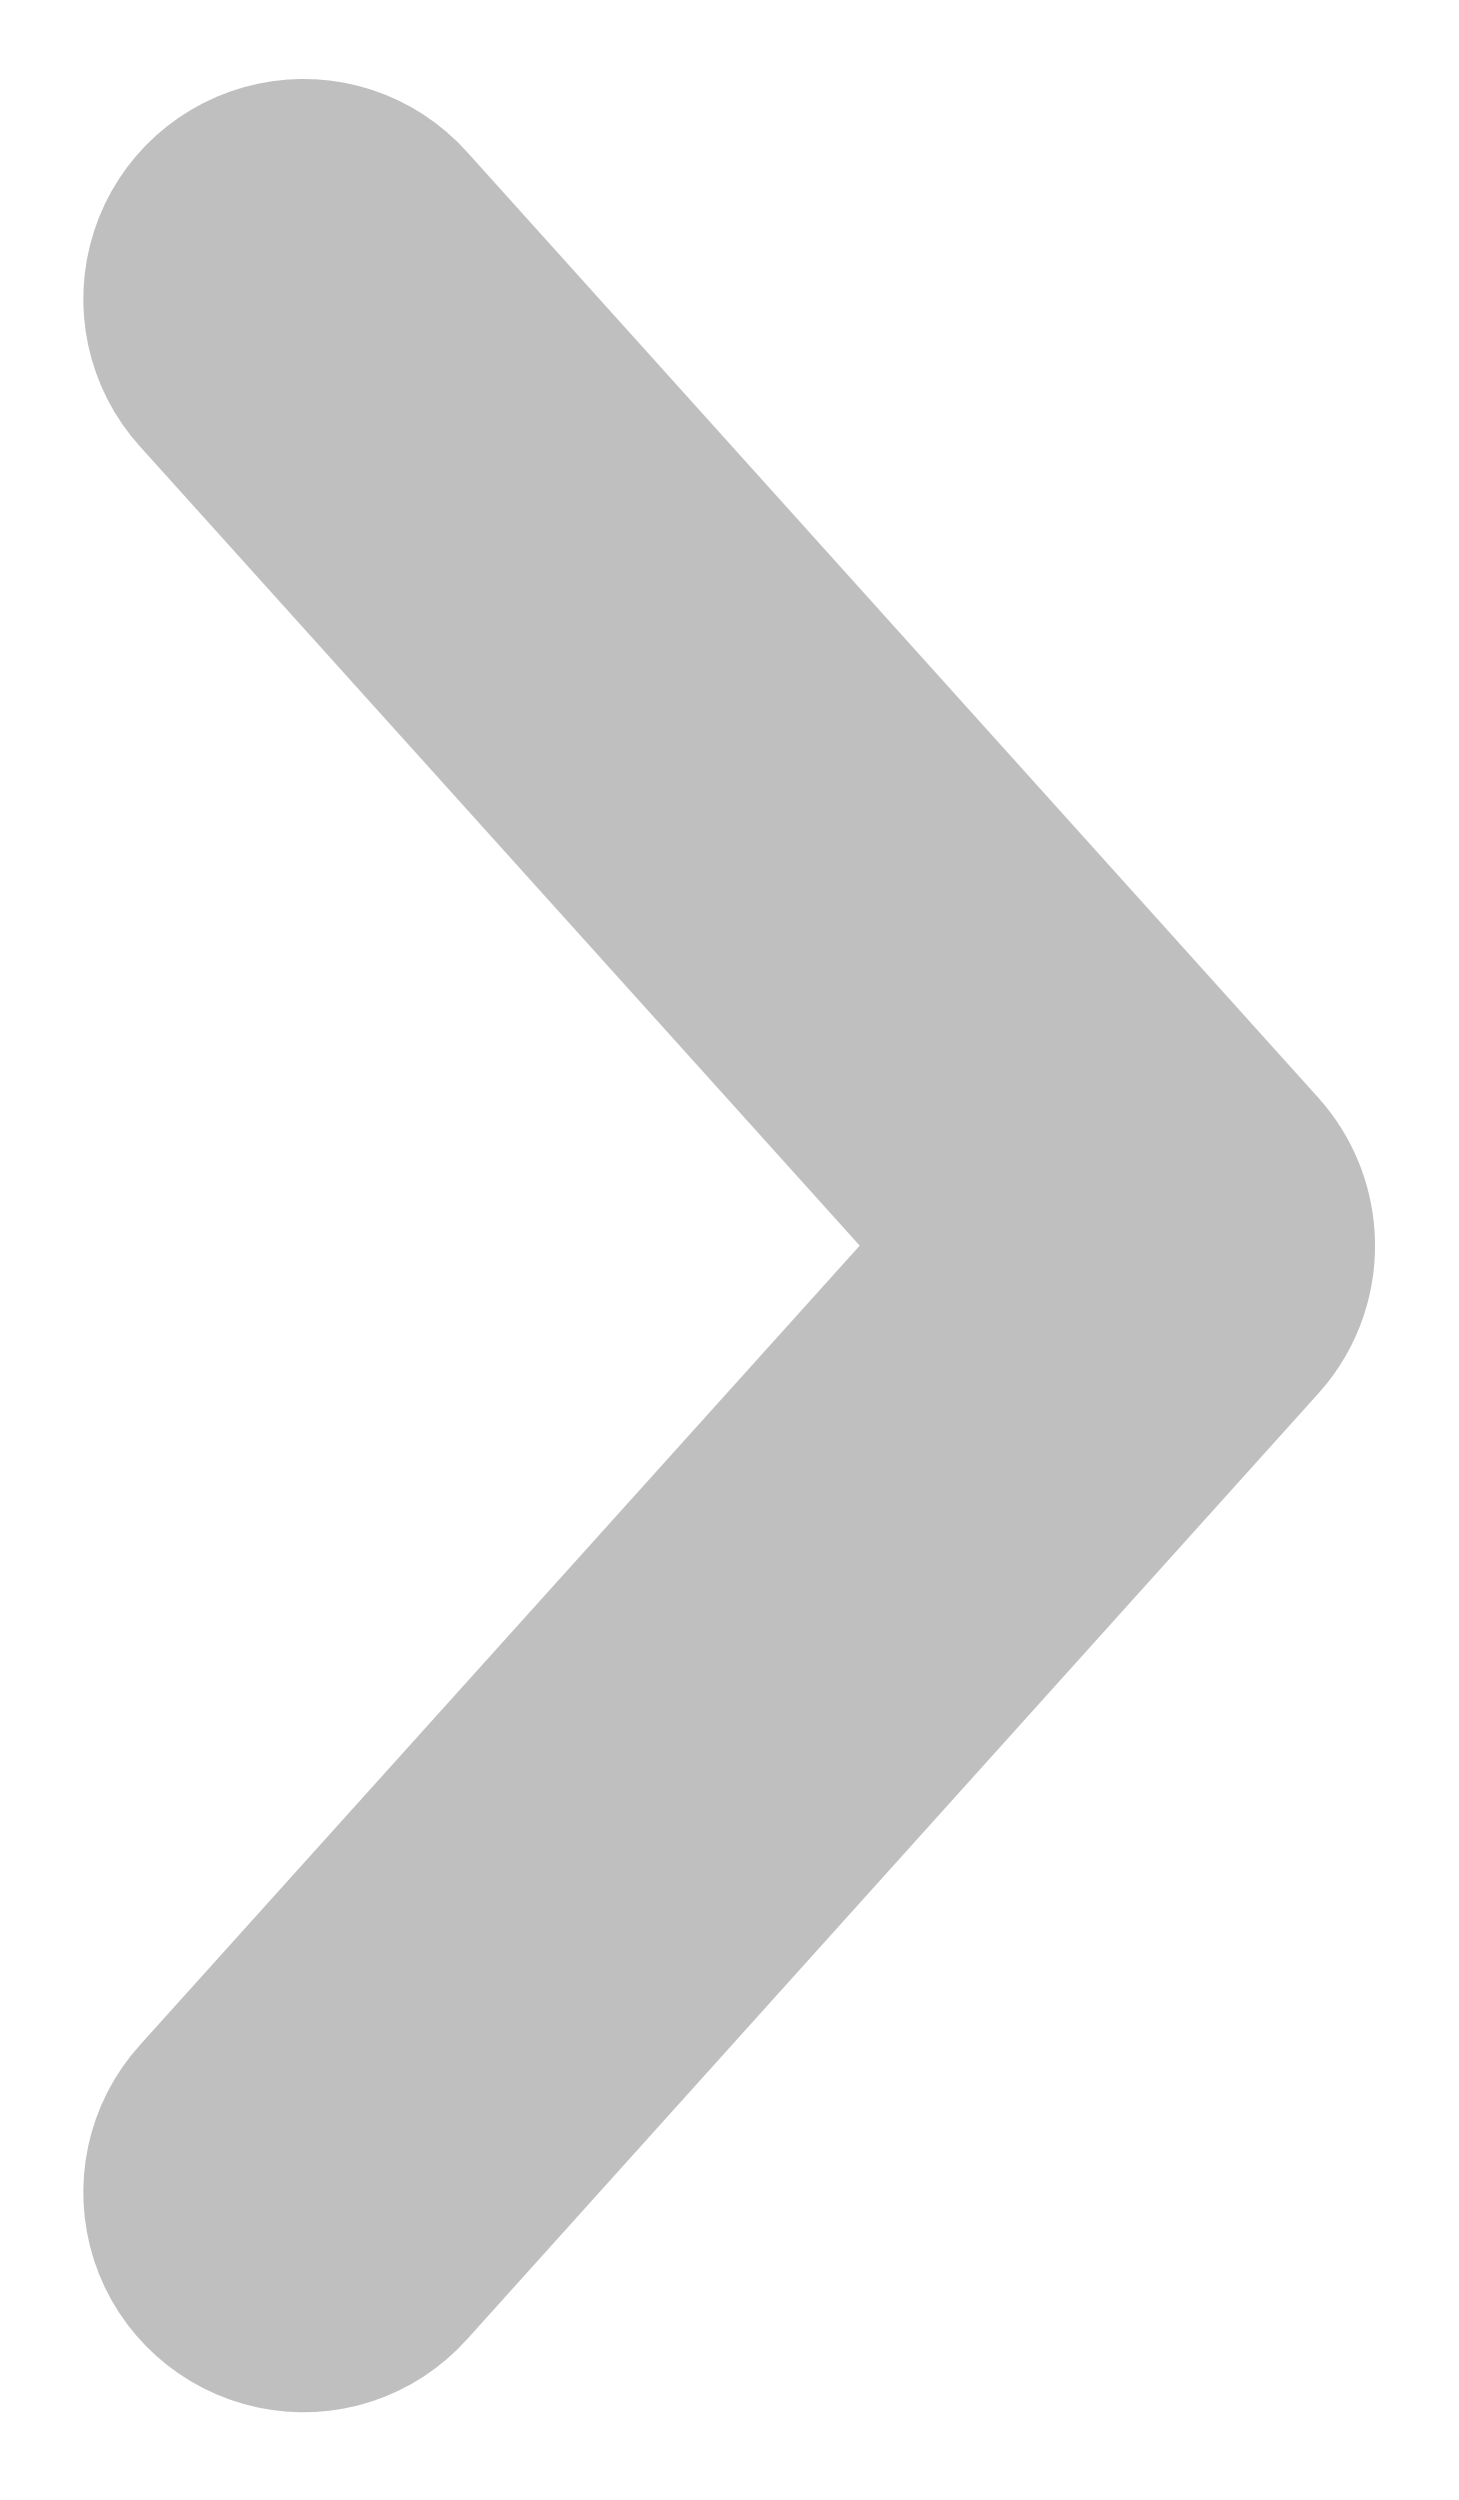
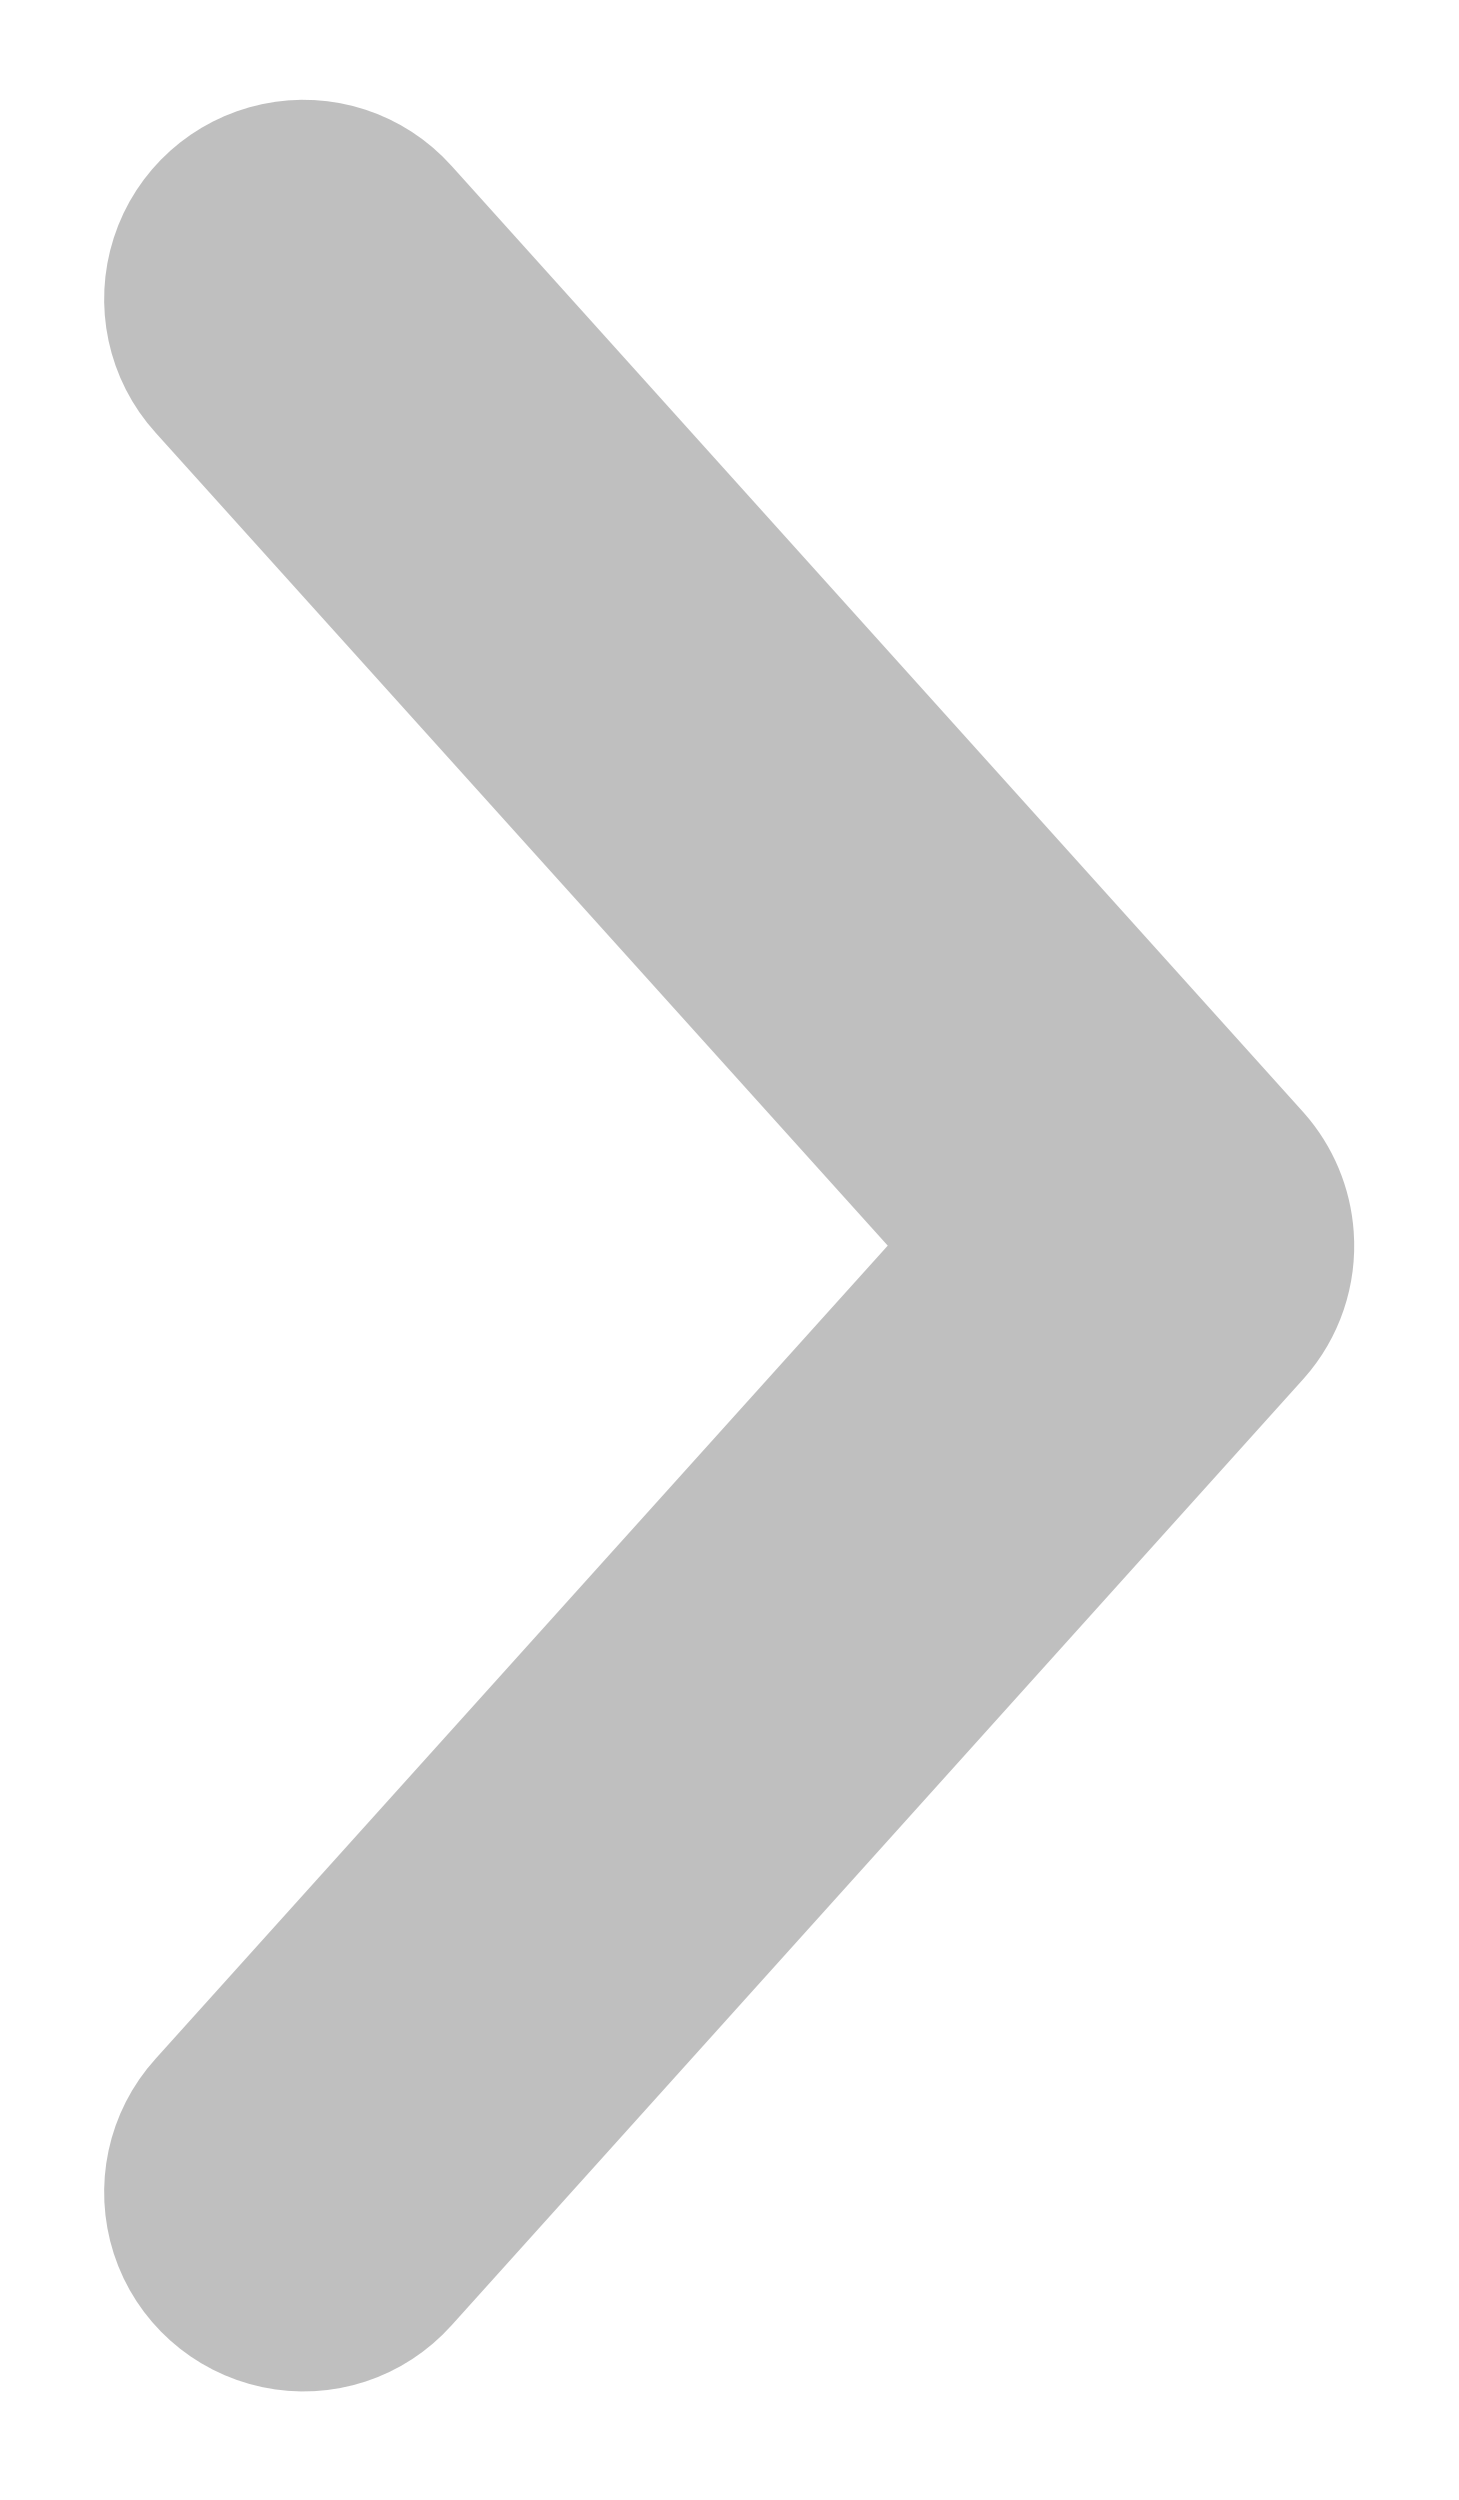
<svg xmlns="http://www.w3.org/2000/svg" width="7" height="12" viewBox="0 0 7 12" fill="none">
-   <path d="M5.999 5.947C5.992 5.846 5.952 5.75 5.885 5.674L1.796 1.131C1.687 1.009 1.522 0.955 1.362 0.989C1.202 1.023 1.072 1.139 1.022 1.295C0.972 1.45 1.008 1.621 1.118 1.742L4.934 5.979L1.118 10.217C1.008 10.338 0.972 10.508 1.022 10.664C1.072 10.819 1.202 10.935 1.362 10.969C1.522 11.003 1.687 10.949 1.796 10.827L5.885 6.284C5.967 6.192 6.008 6.07 5.999 5.947Z" fill="#BFBFBF" stroke="#BFBFBF" stroke-width="1.2" />
+   <path d="M5.999 5.947C5.992 5.846 5.952 5.75 5.885 5.674L1.796 1.131C1.687 1.009 1.522 0.955 1.362 0.989C1.202 1.023 1.072 1.139 1.022 1.295C0.972 1.45 1.008 1.621 1.118 1.742L4.934 5.979L1.118 10.217C1.008 10.338 0.972 10.508 1.022 10.664C1.072 10.819 1.202 10.935 1.362 10.969C1.522 11.003 1.687 10.949 1.796 10.827L5.885 6.284C5.967 6.192 6.008 6.07 5.999 5.947Z" fill="#BFBFBF" stroke="#BFBFBF" strokeWidth="1.2" />
</svg>
